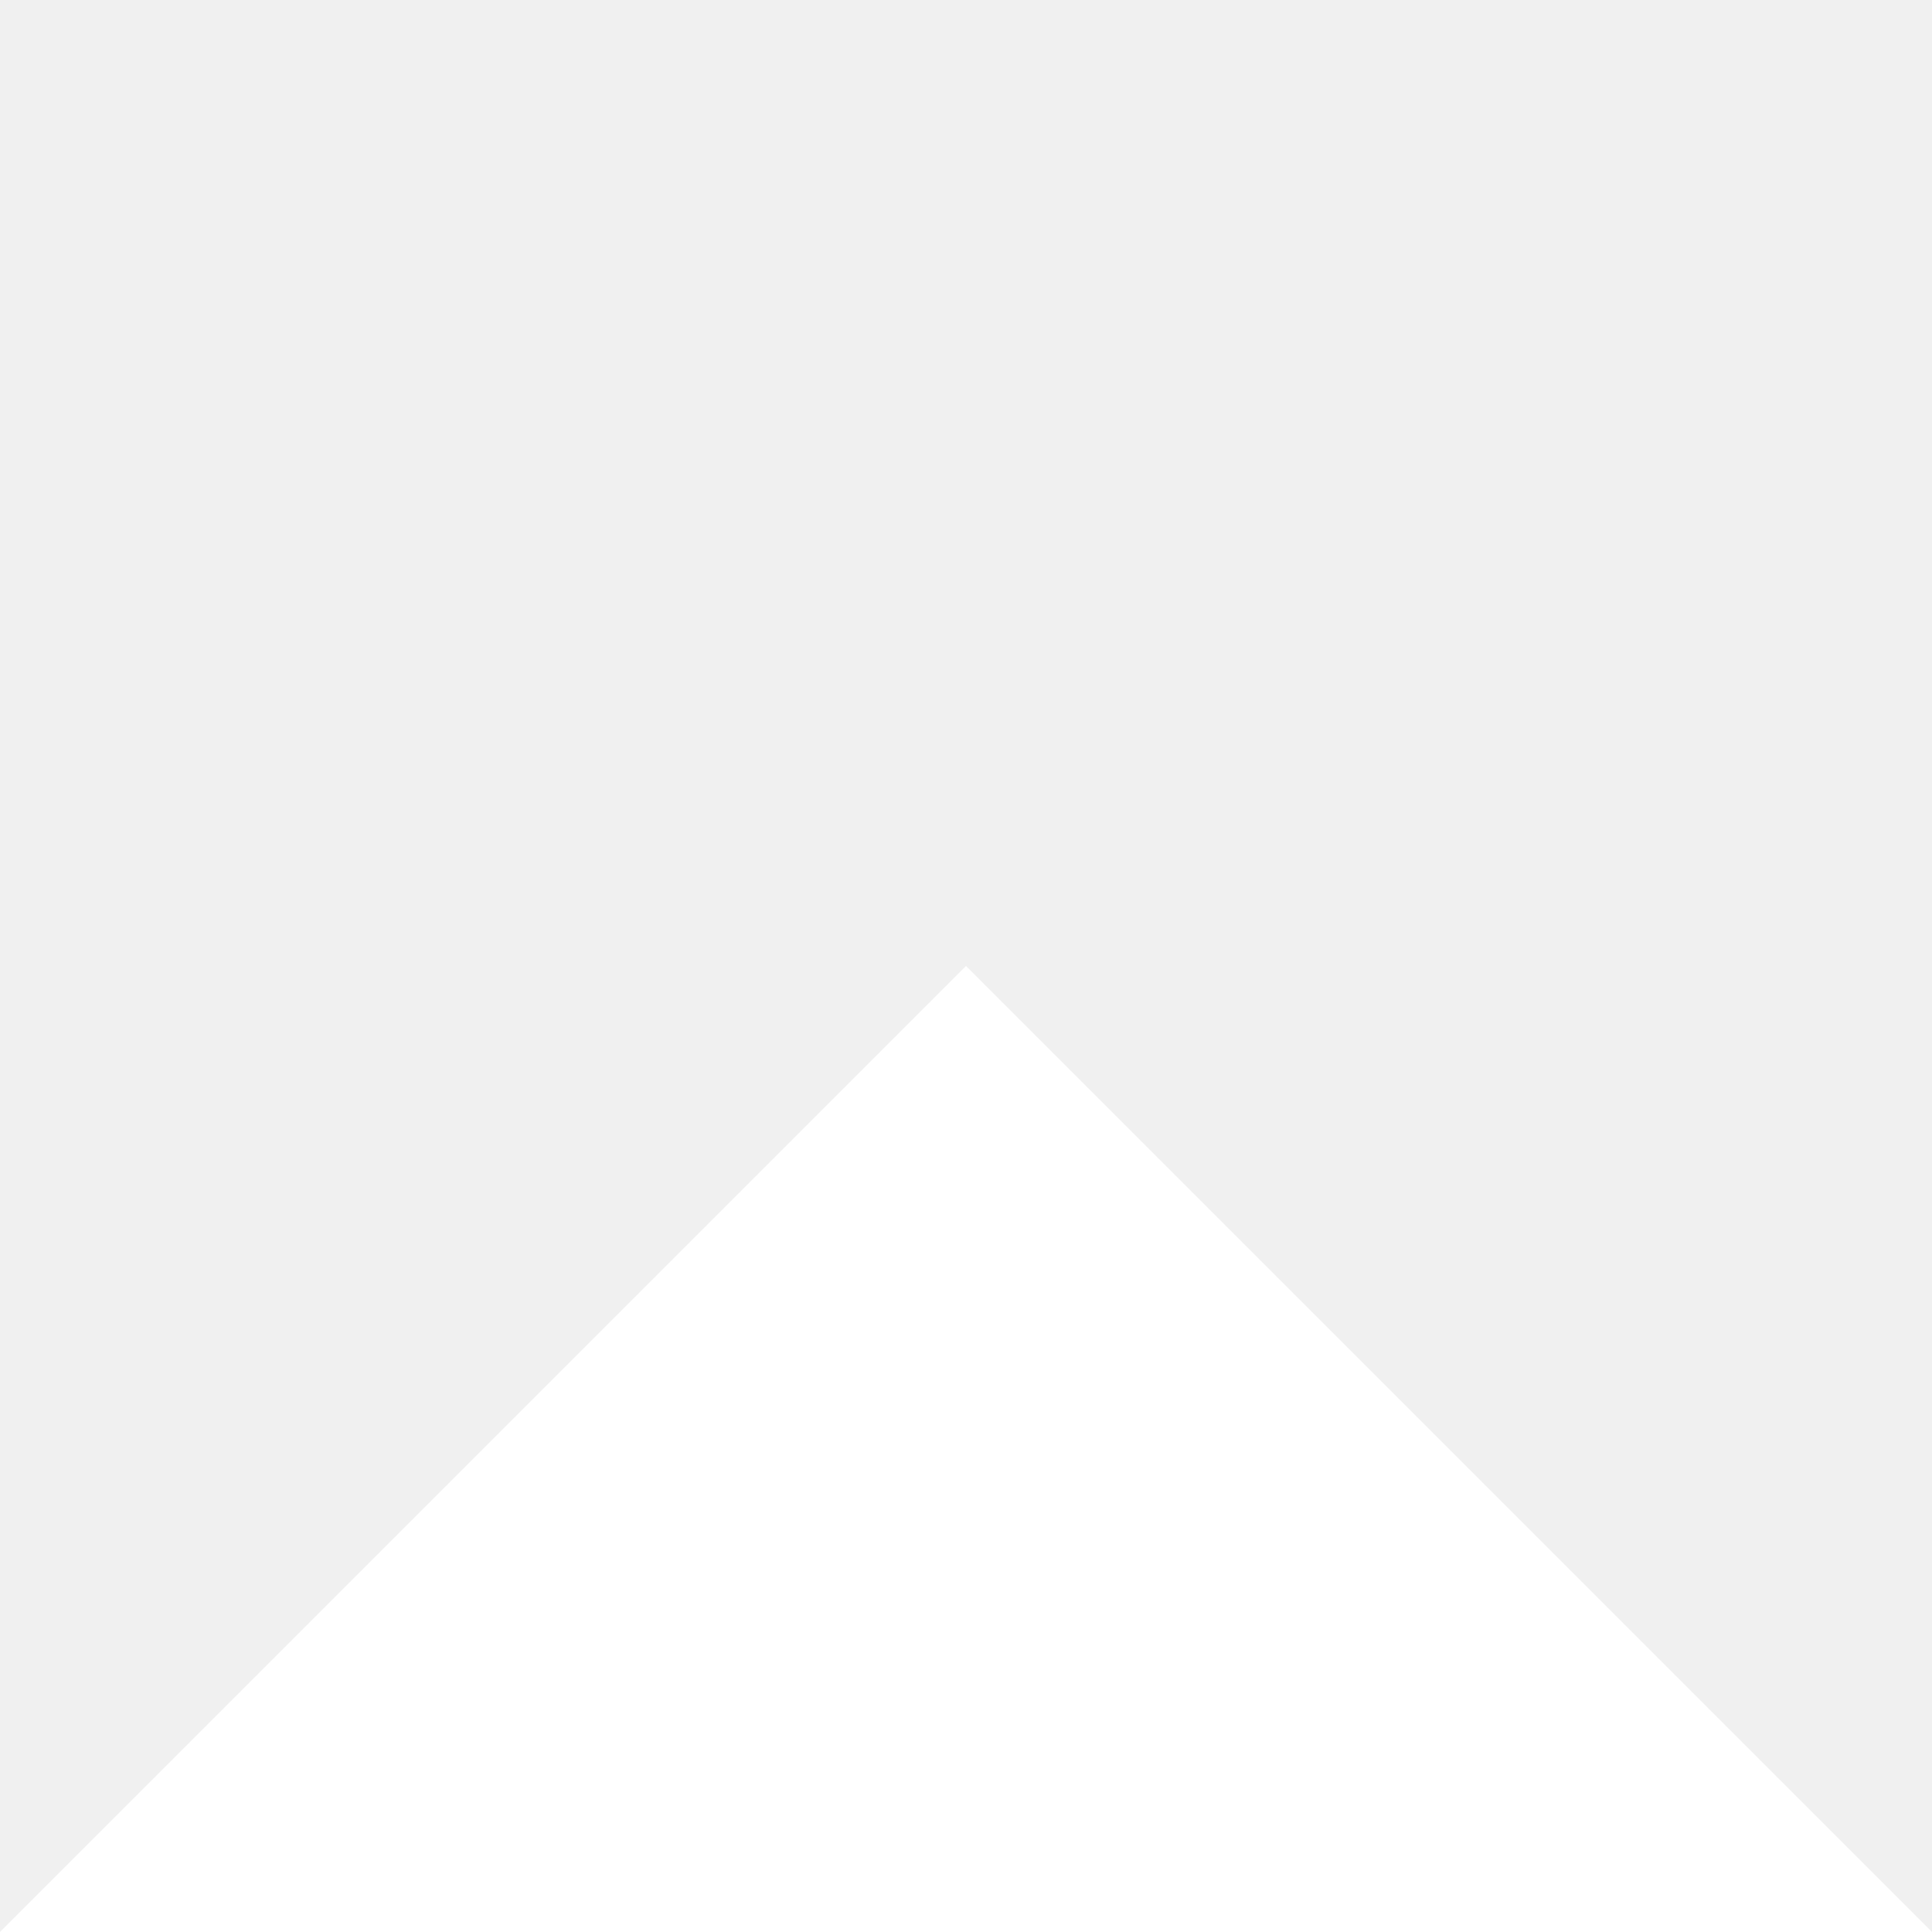
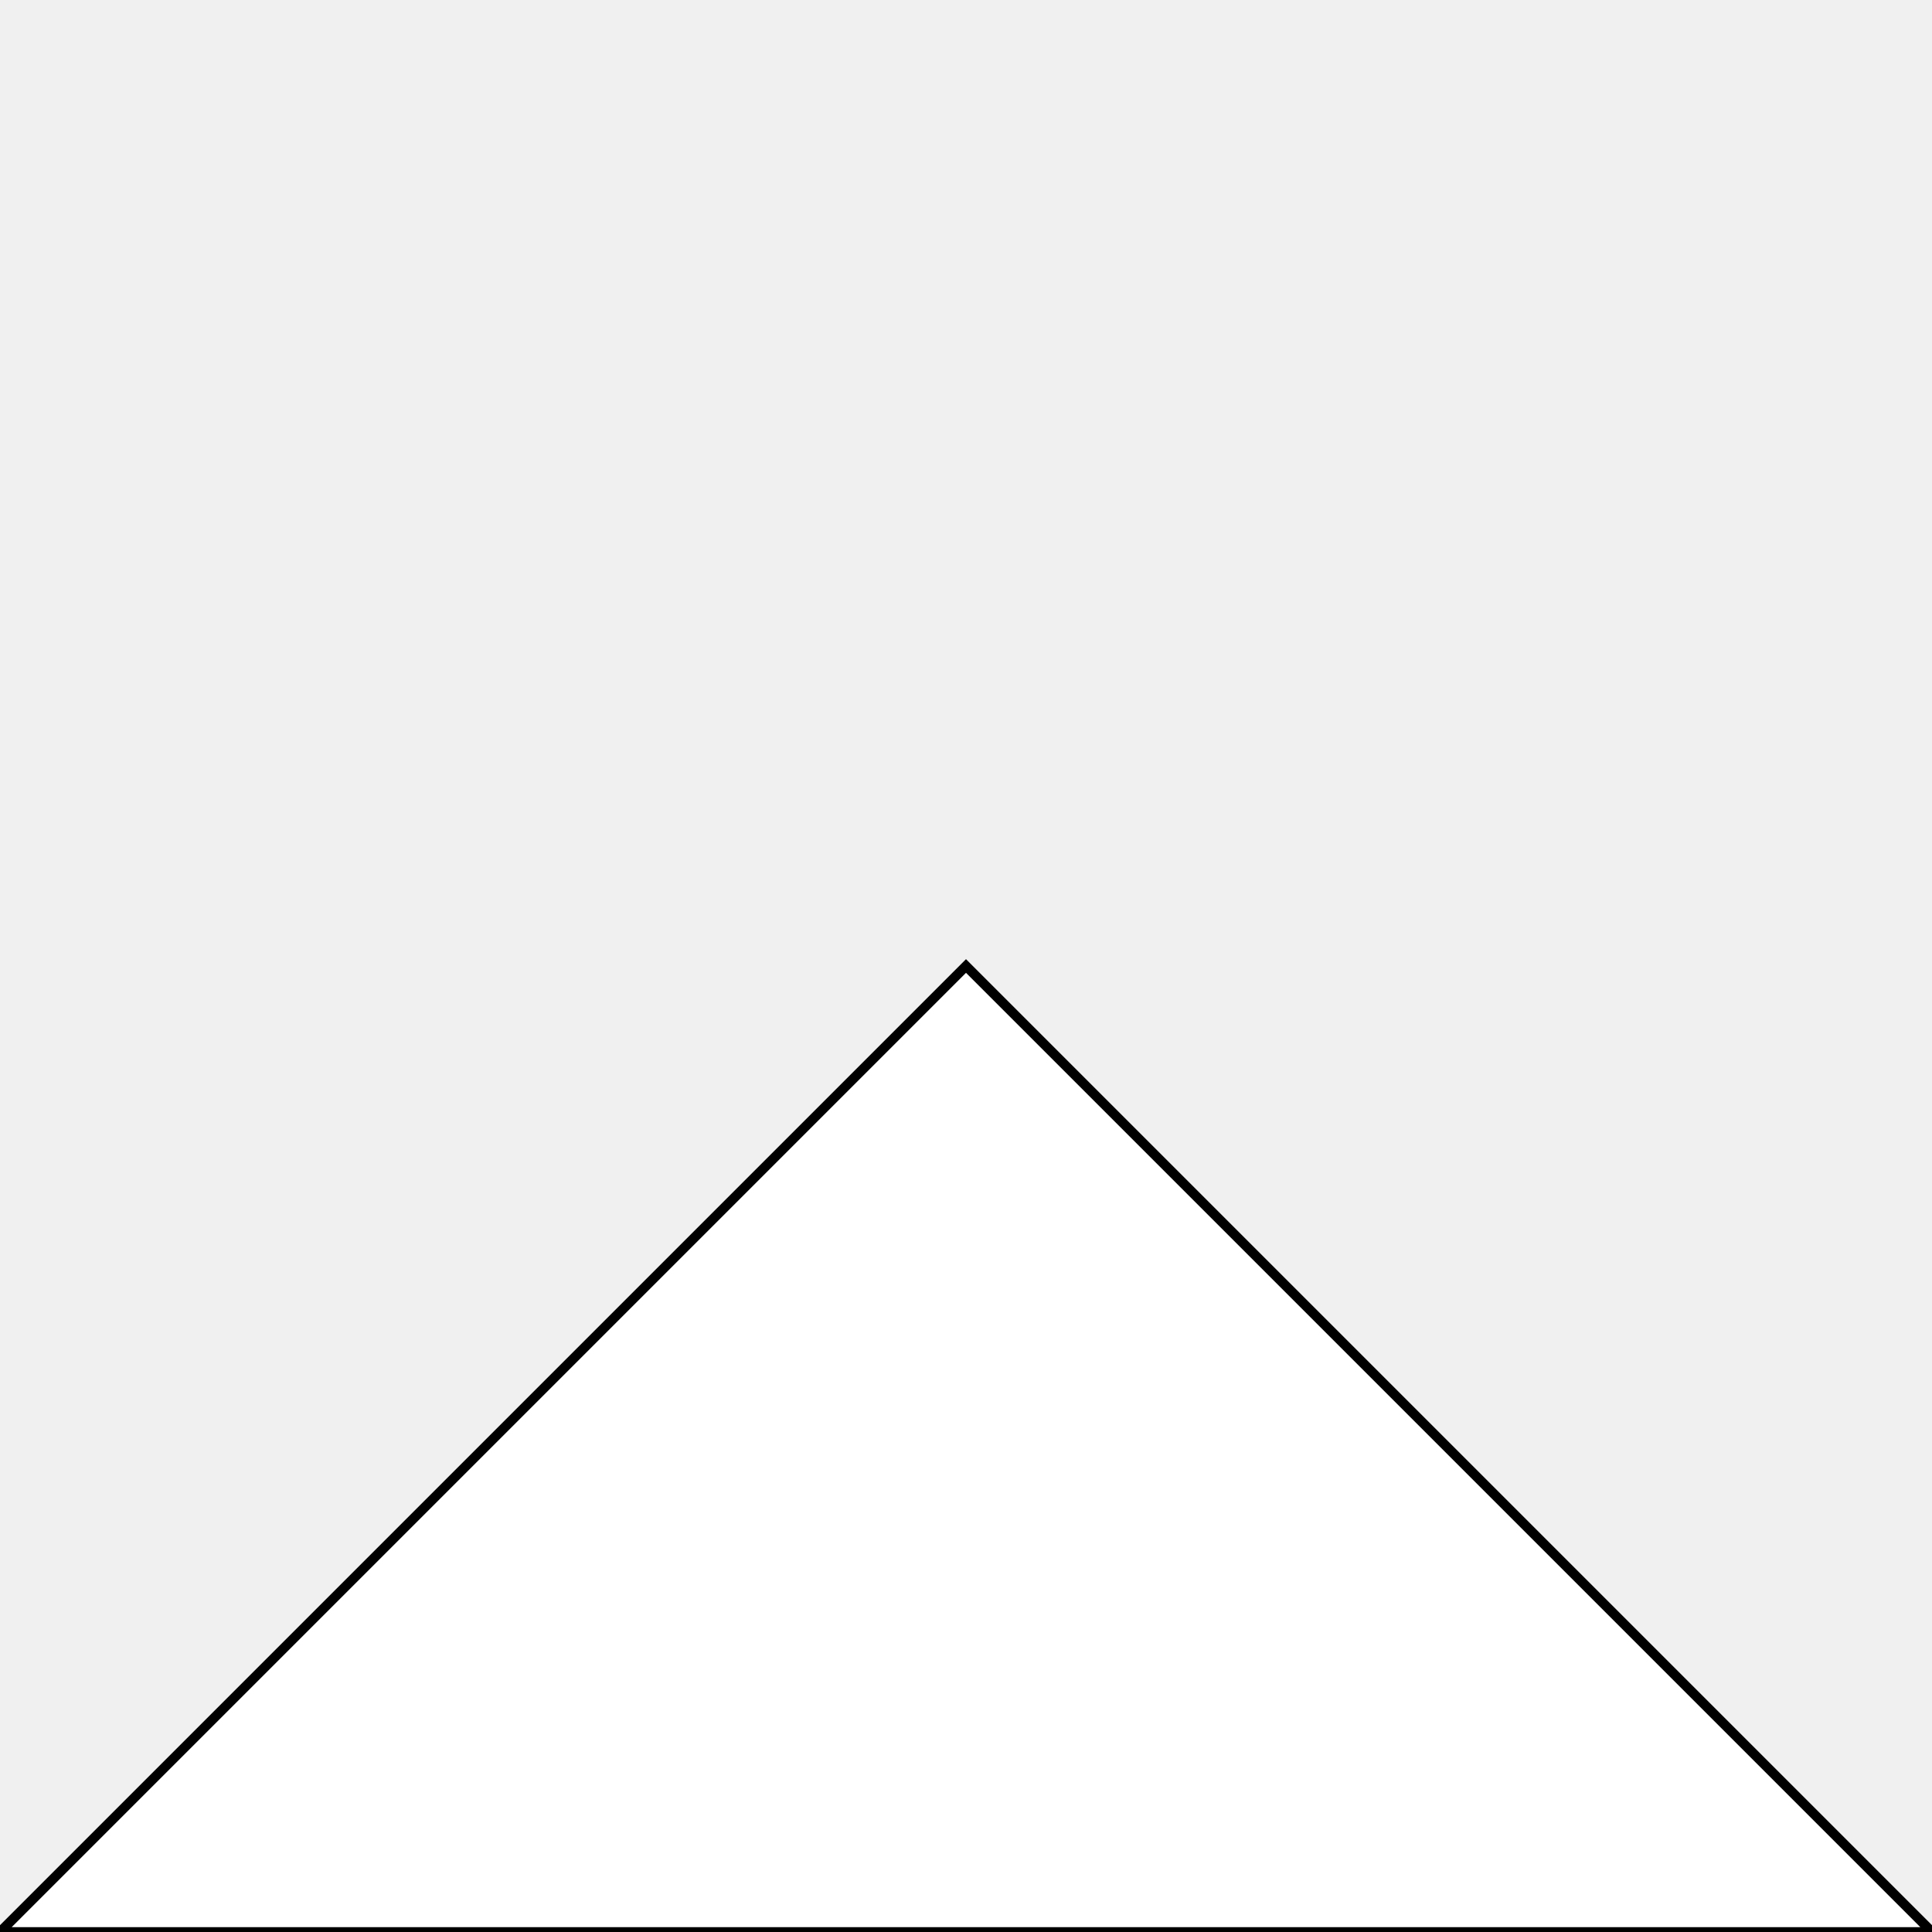
- <svg xmlns="http://www.w3.org/2000/svg" fill="#fff" id="egD4L3i5Fjn1" viewBox="0 0 100 100" shape-rendering="geometricPrecision" text-rendering="geometricPrecision">
+ <svg xmlns="http://www.w3.org/2000/svg" fill="#fff" stroke="#000" id="egD4L3i5Fjn1" viewBox="0 0 100 100" shape-rendering="geometricPrecision" text-rendering="geometricPrecision">
  <path d="M0,50L50,0l50,50L0,50" transform="translate(0 50)" stroke-width="0.5" />
</svg>
